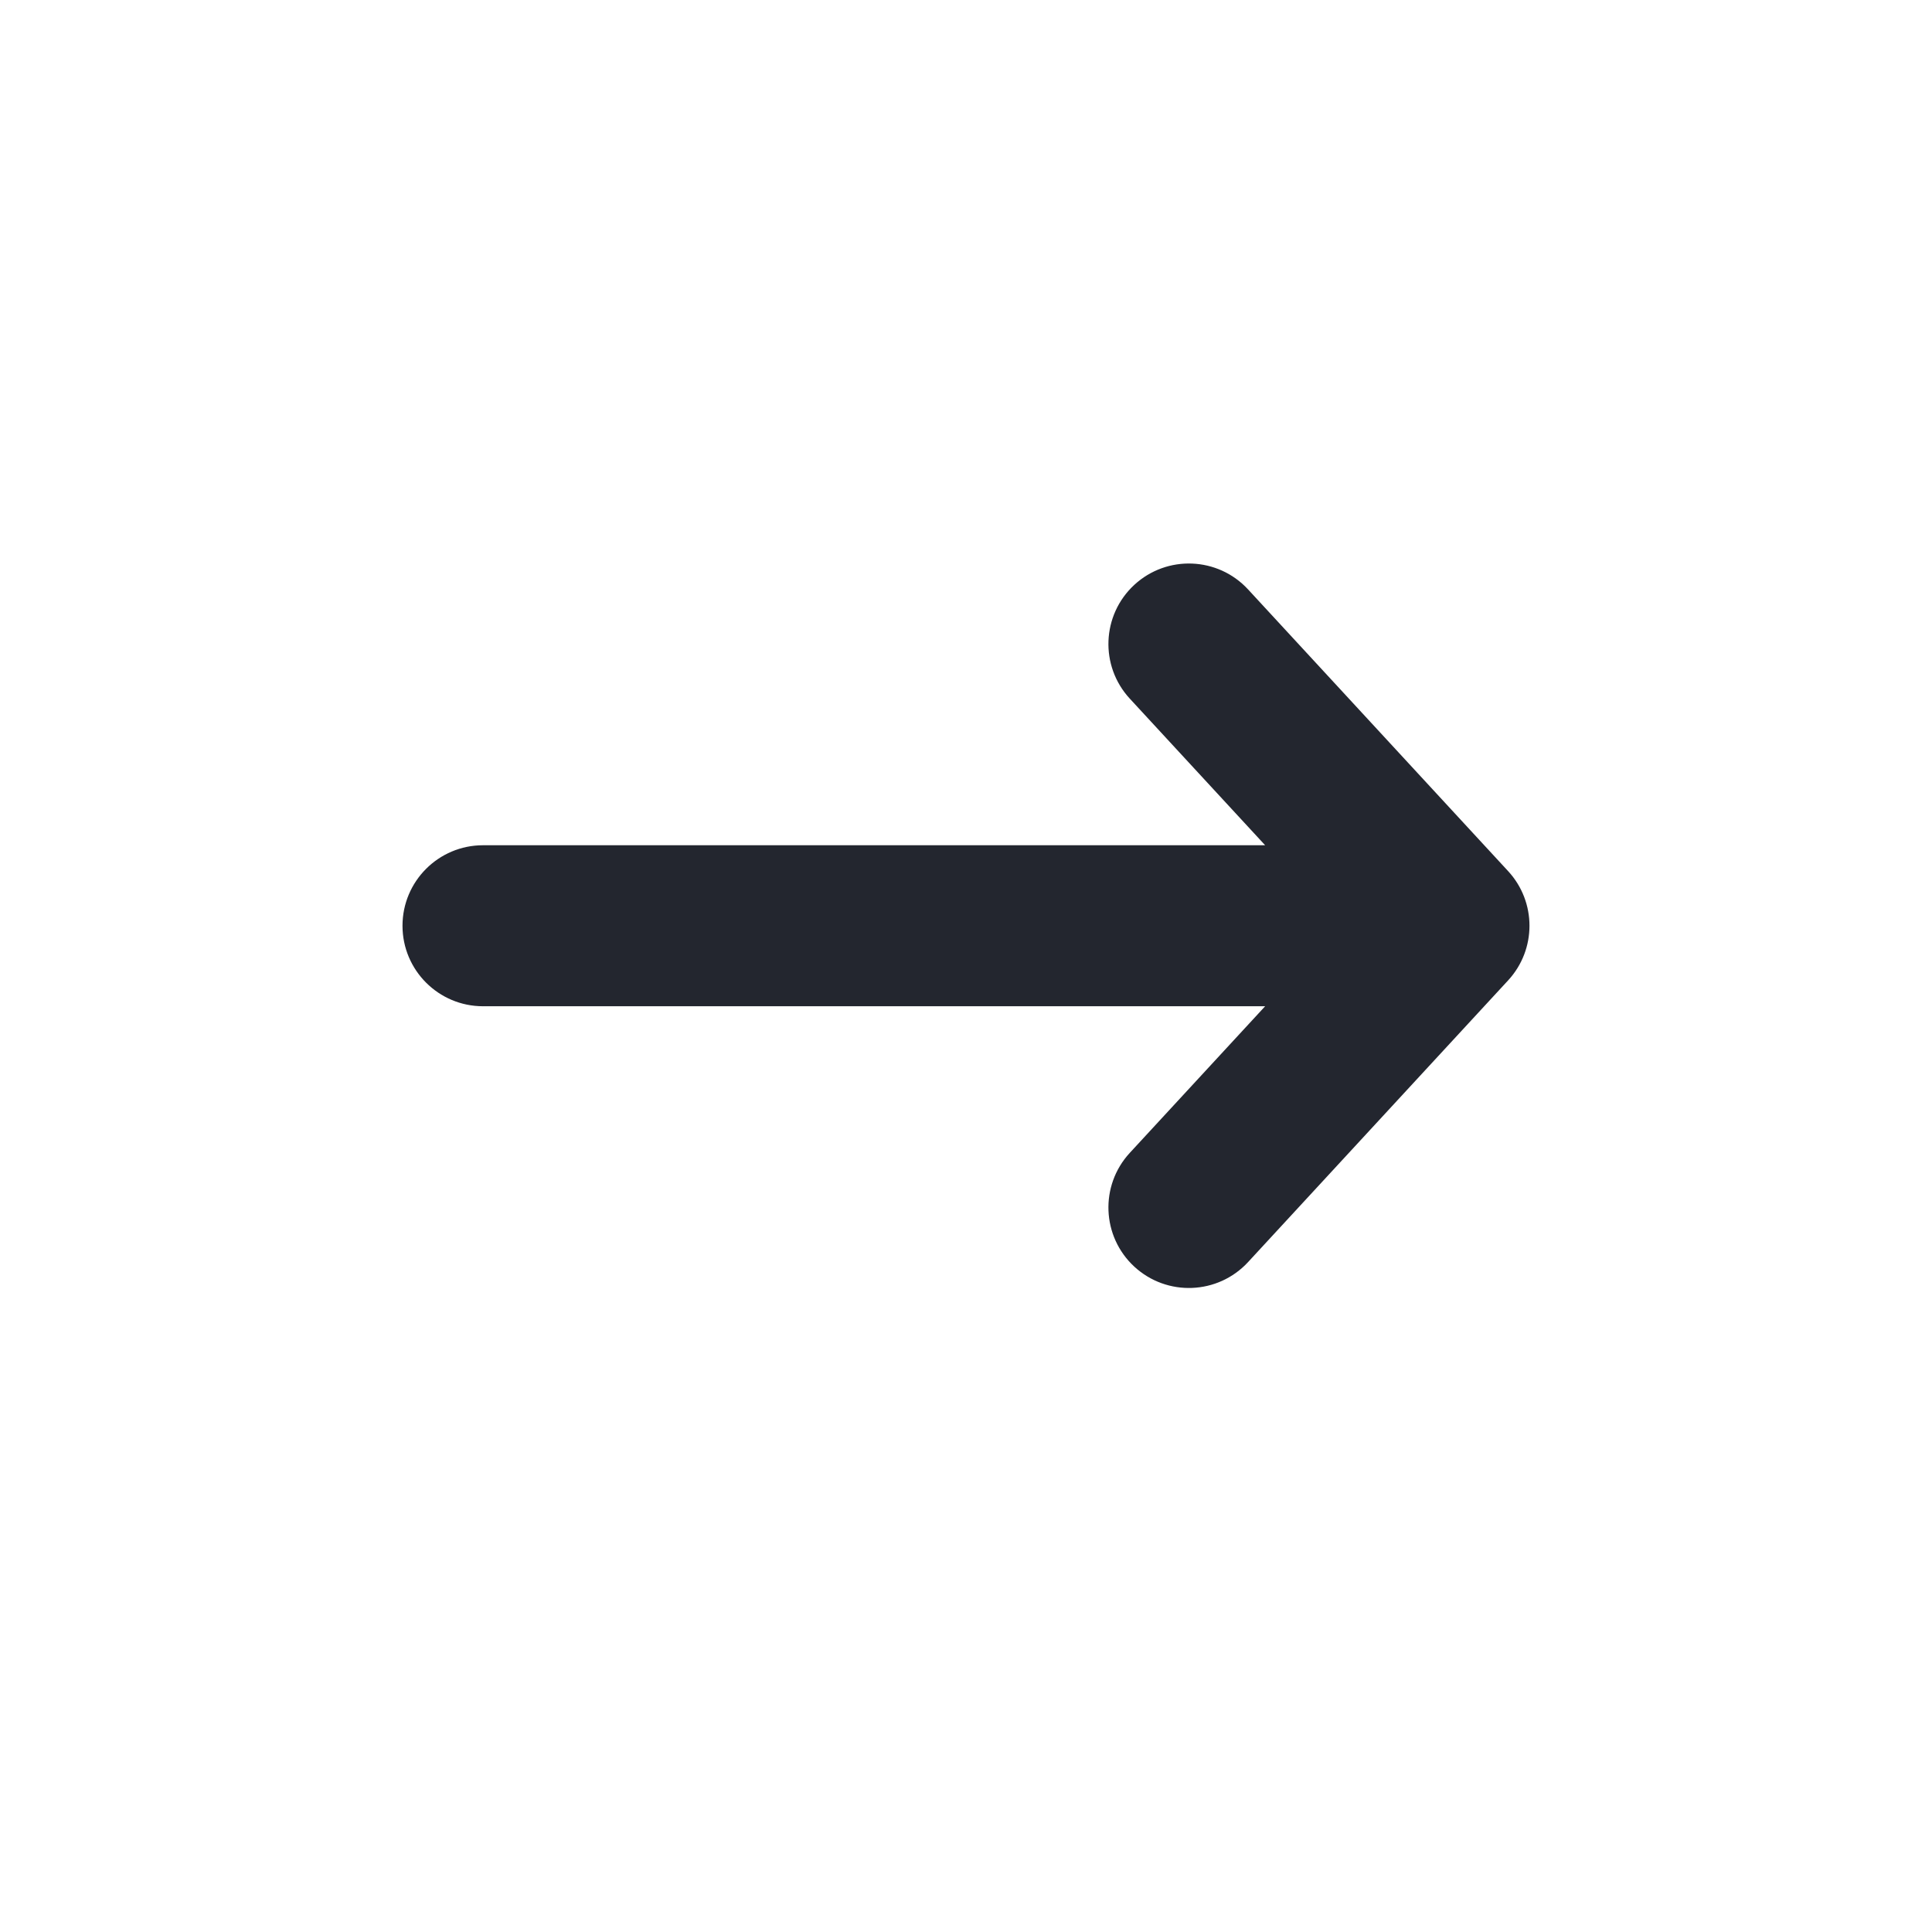
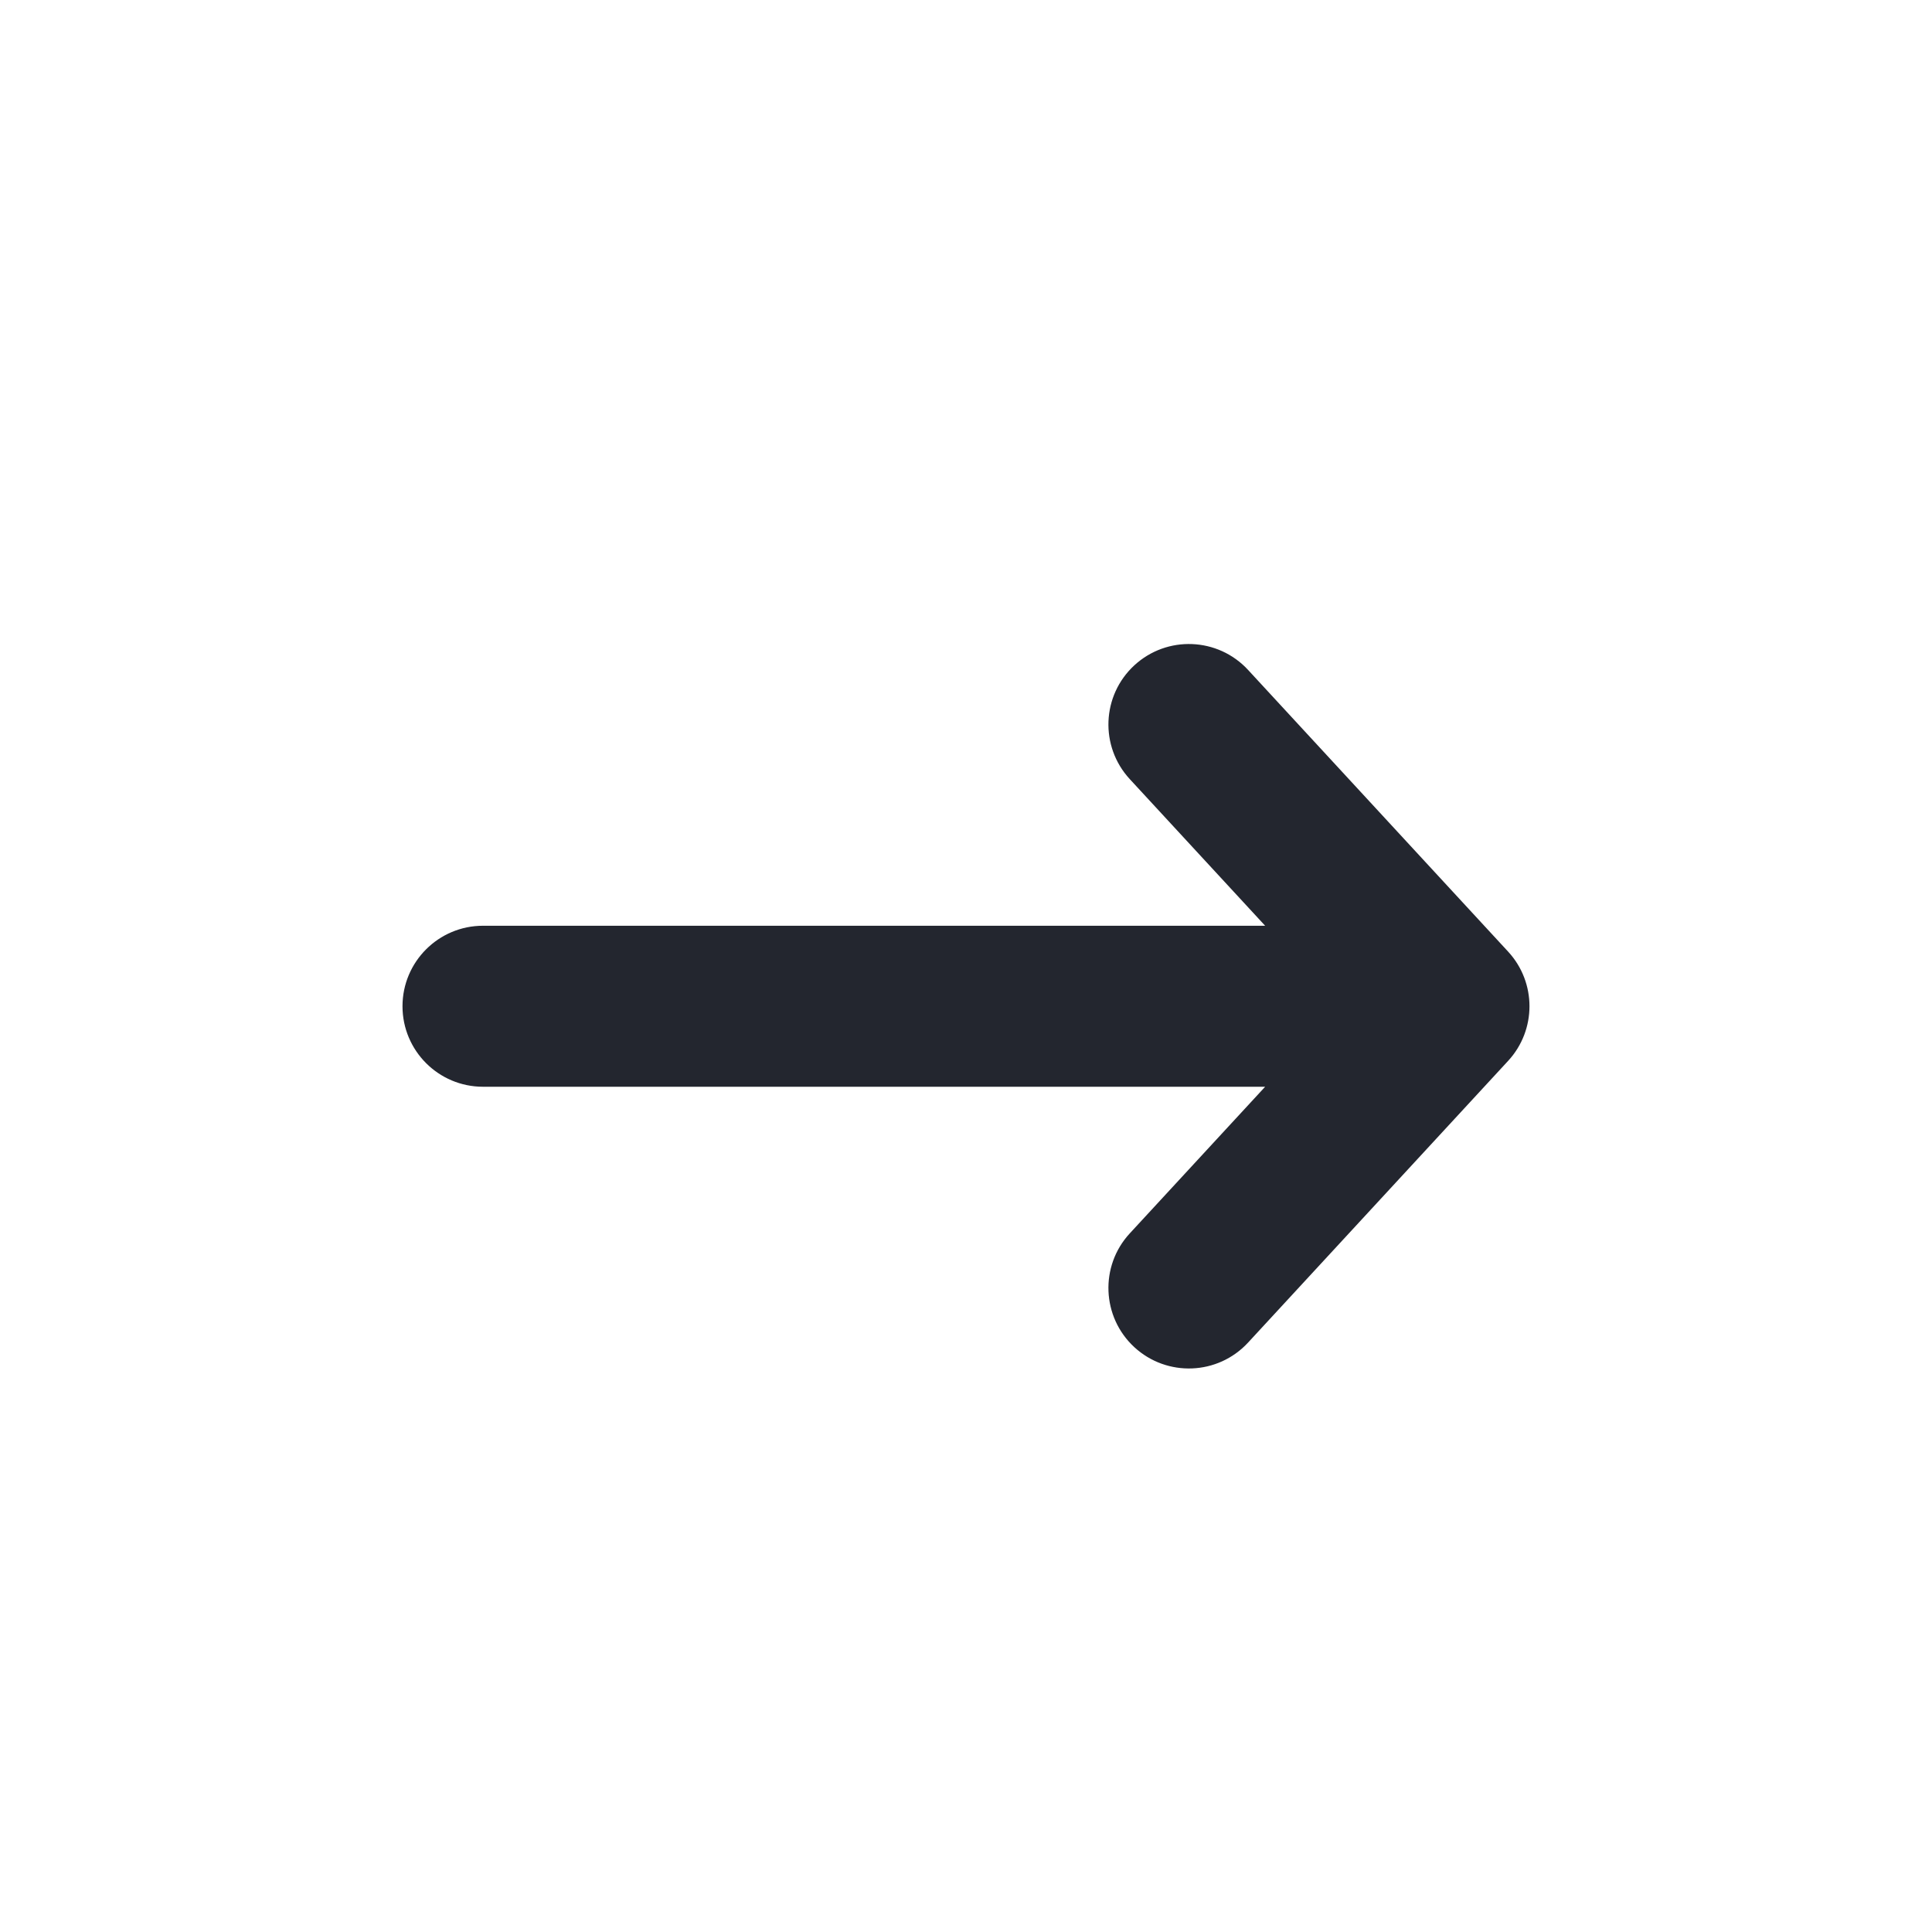
<svg xmlns="http://www.w3.org/2000/svg" width="24" height="24" viewBox="0 0 24 24" fill="none">
-   <path fill-rule="evenodd" clip-rule="evenodd" d="M14.091 7.265C14.497 6.891 15.129 6.916 15.504 7.322L18.735 10.822C19.088 11.205 19.088 11.795 18.735 12.178L15.504 15.678C15.129 16.084 14.497 16.109 14.091 15.735C13.685 15.36 13.66 14.728 14.034 14.322L15.716 12.5L6 12.5C5.448 12.5 5 12.052 5 11.5C5 10.948 5.448 10.5 6 10.5L15.716 10.5L14.034 8.678C13.66 8.272 13.685 7.64 14.091 7.265Z" fill="#23262F" />
+   <path fill-rule="evenodd" clip-rule="evenodd" d="M14.091 16.735C14.497 17.109 15.129 17.084 15.504 16.678L18.735 13.178C19.088 12.795 19.088 12.205 18.735 11.822L15.504 8.322C15.129 7.916 14.497 7.891 14.091 8.265C13.685 8.64 13.66 9.272 14.034 9.678L15.716 11.5L6 11.5C5.448 11.5 5 11.948 5 12.5C5 13.052 5.448 13.5 6 13.5L15.716 13.5L14.034 15.322C13.66 15.727 13.685 16.36 14.091 16.735Z" fill="#23262F" />
</svg>
